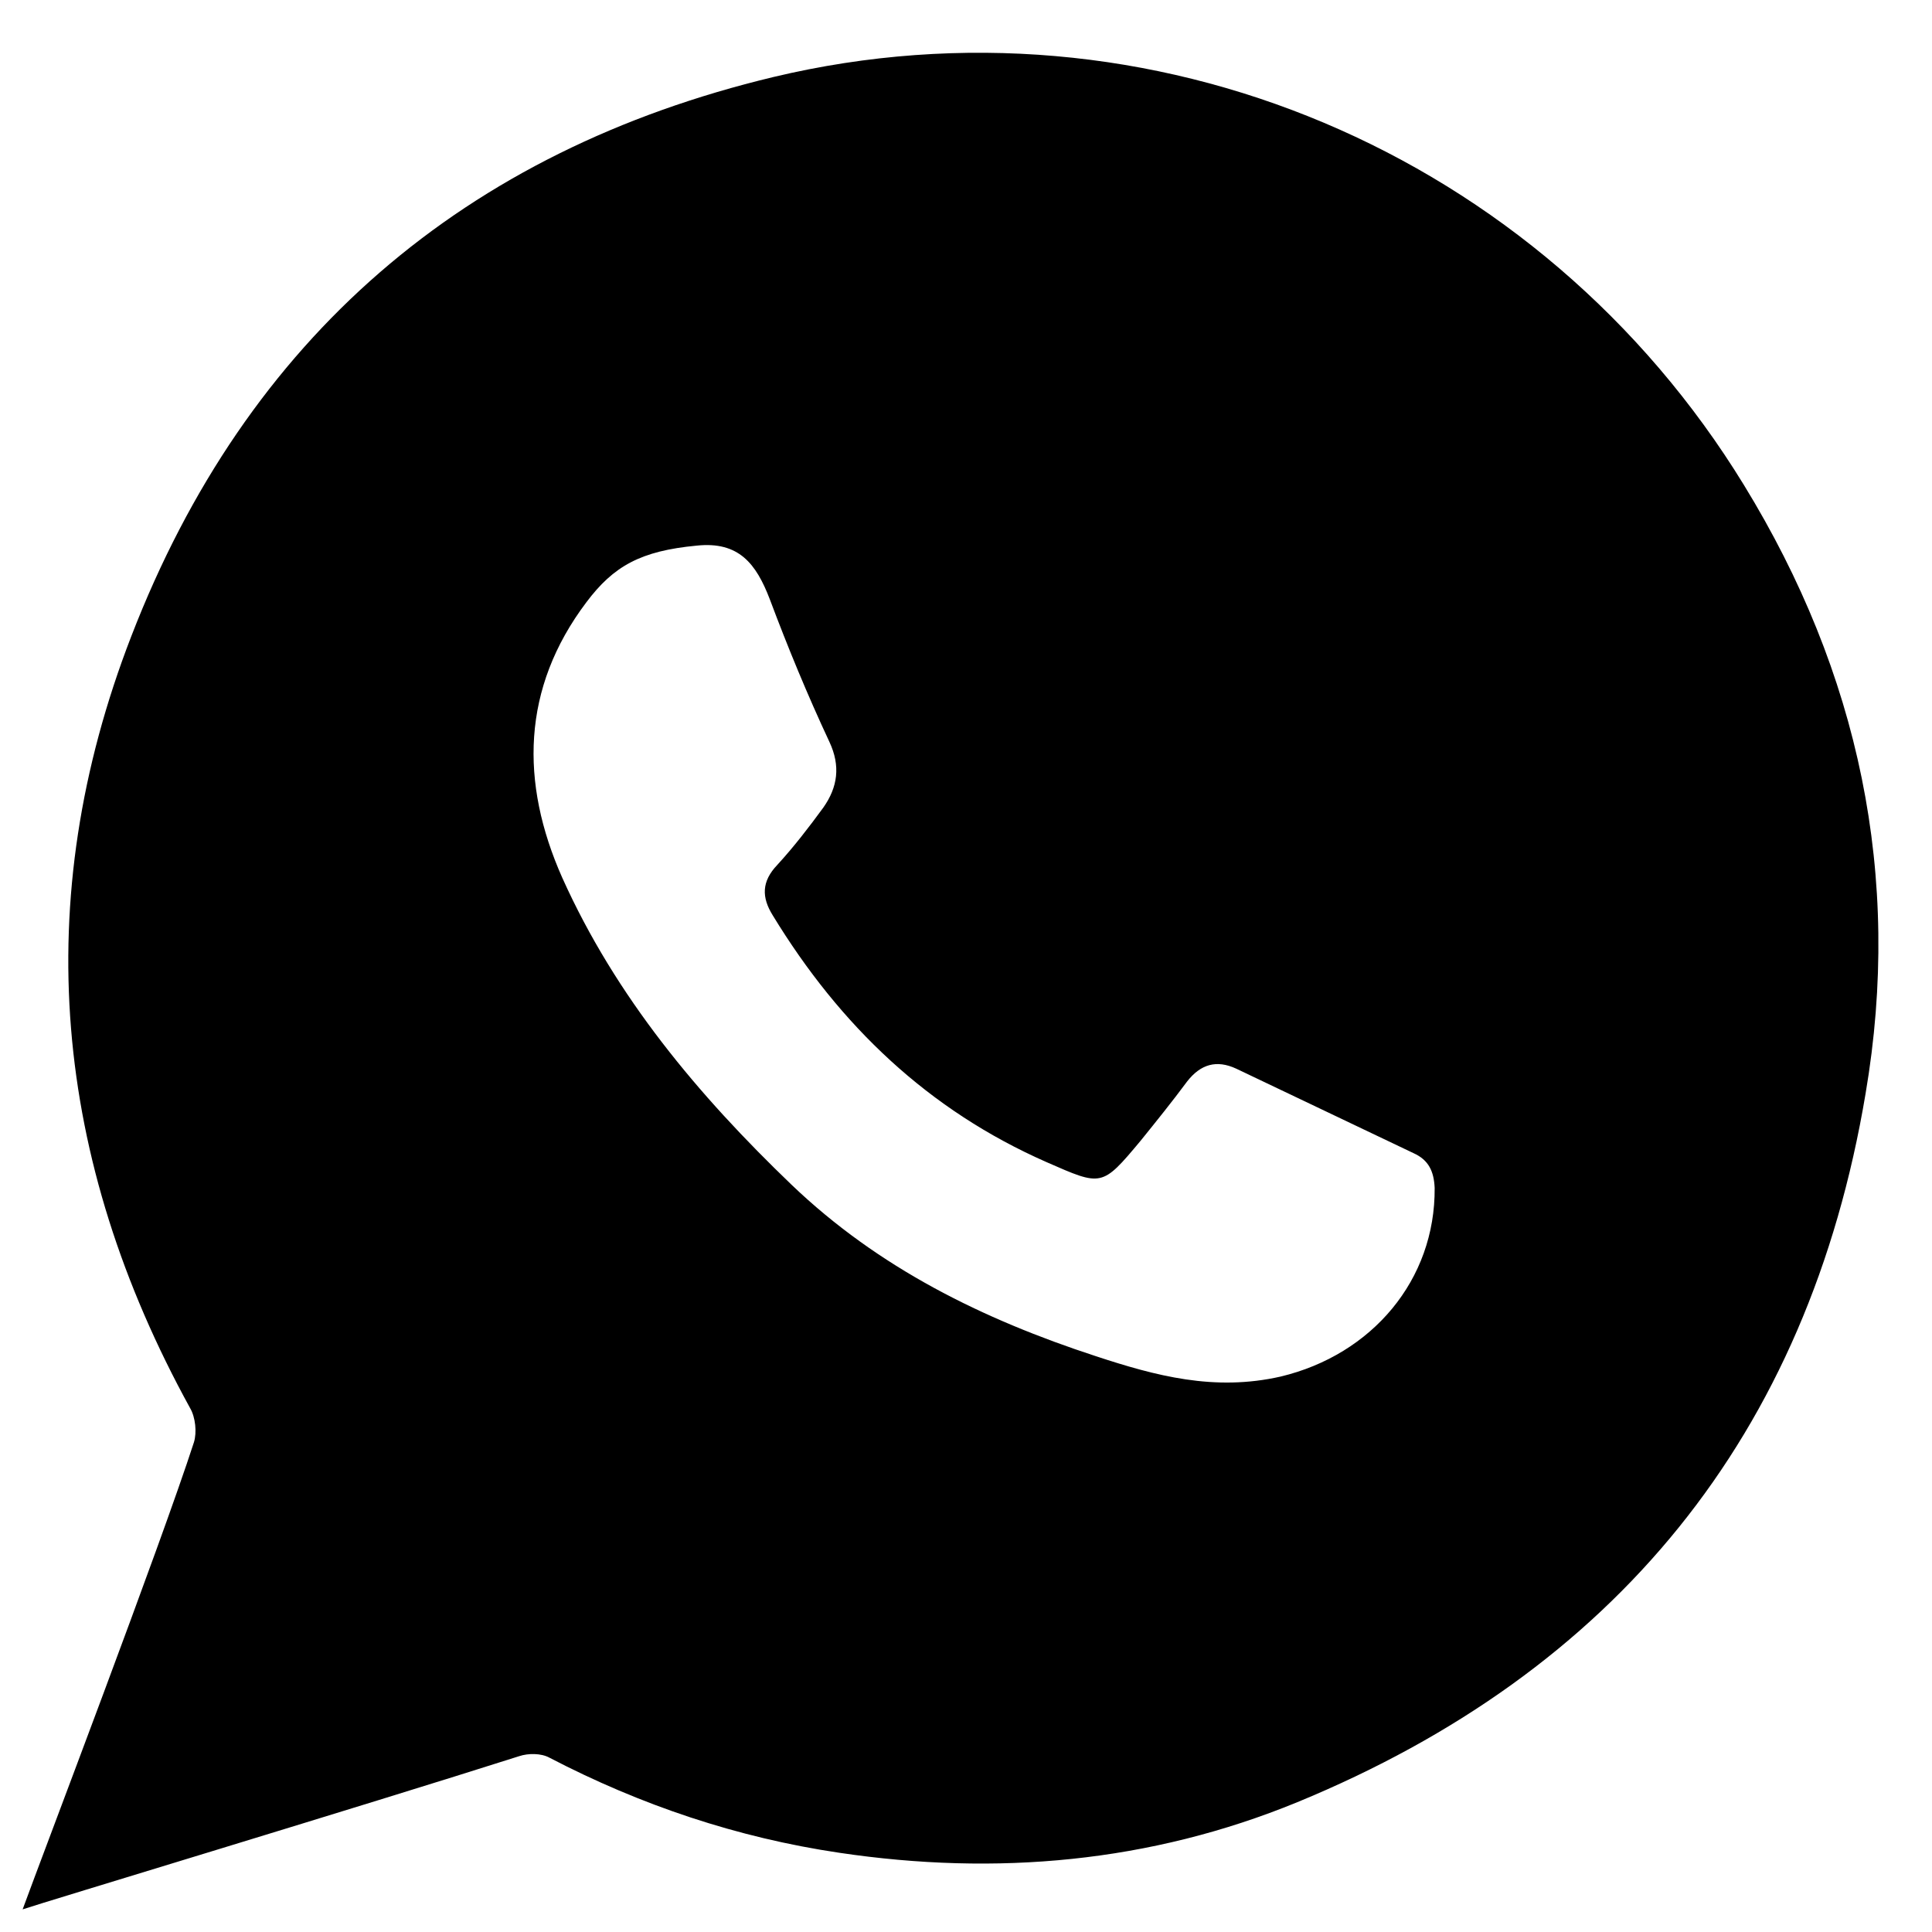
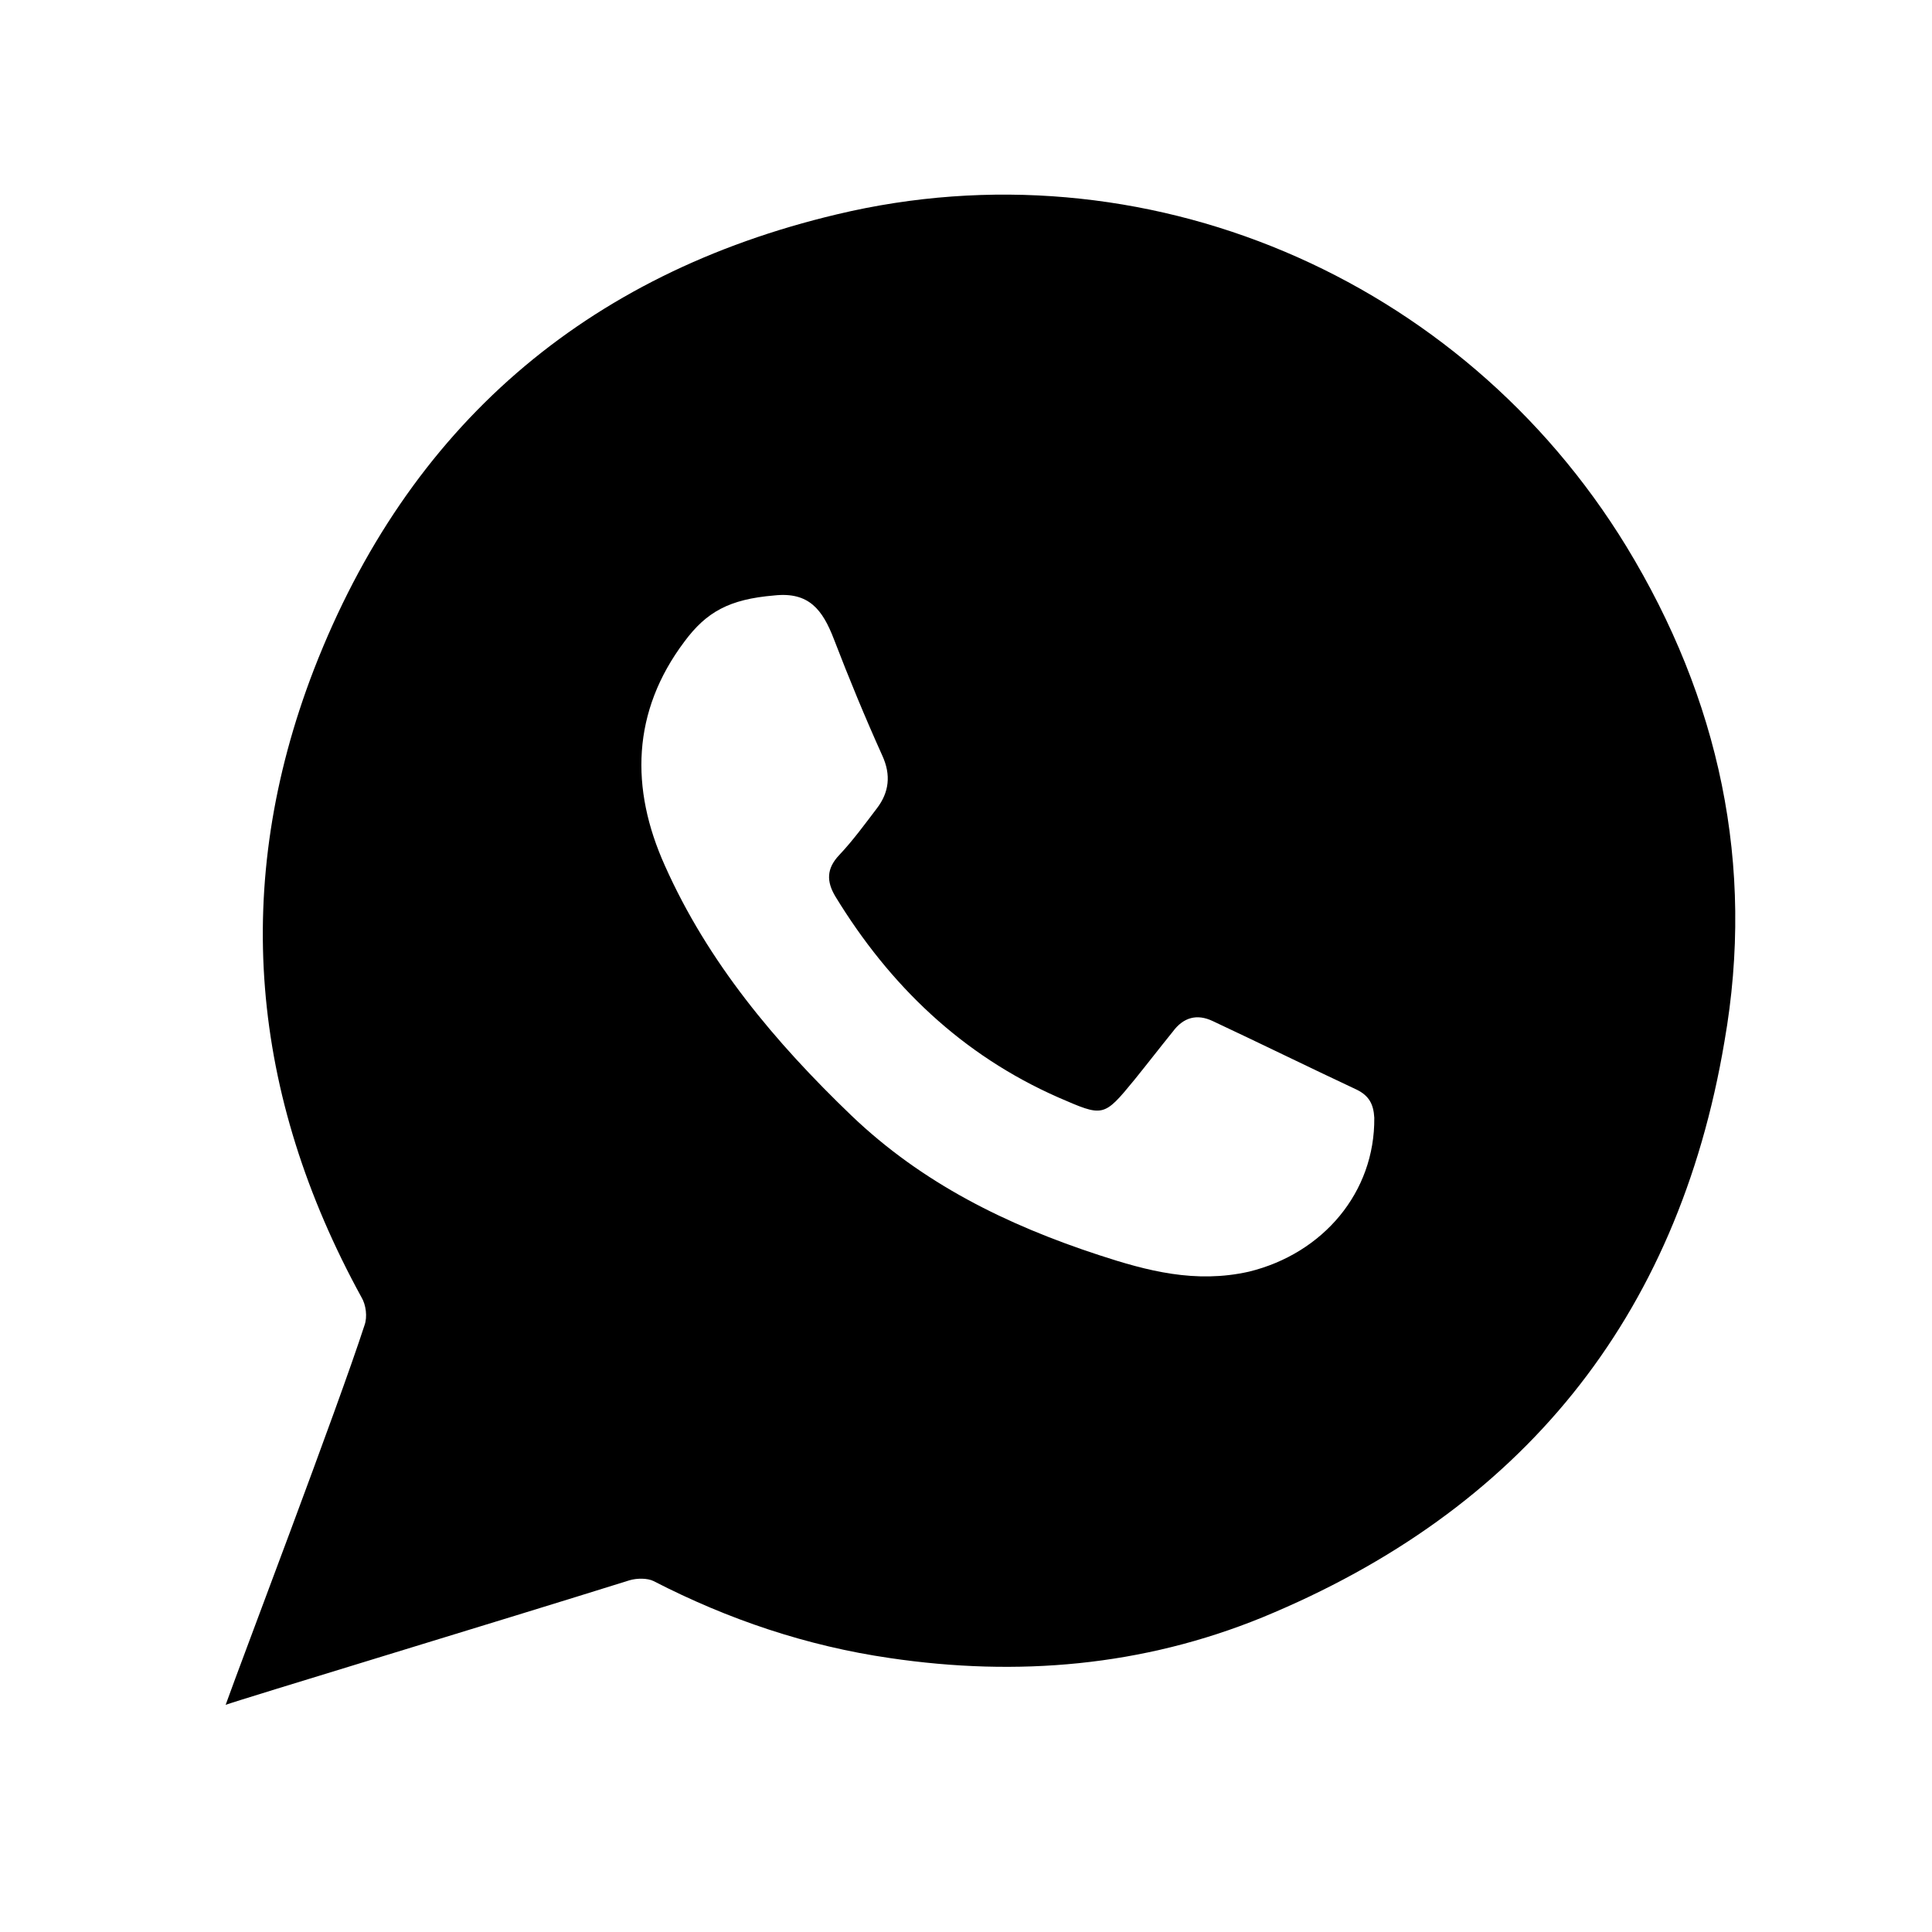
<svg xmlns="http://www.w3.org/2000/svg" viewBox="0 0 256 256">
-   <path fill="currentColor" d="M231.1 64.3c-27-44.1-78.7-66-128.6-54.1 -40.9 9.8-69.8 34.5-85.1 74.1 -13.6 35.1-10.3 69.4 7.8 102.3 0.7 1.2 0.9 3.2 0.5 4.5 -4.4 13.6-20 54.5-22.7 61.9 2.3-0.8 45.4-13.8 65.8-20.3 1.2-0.4 2.9-0.4 4 0.2 12.1 6.3 24.9 10.6 38.4 12.6 20.8 3.1 41.2 1.3 60.7-6.7 42-17.3 67.7-48.5 75.3-93.9C252.1 116.1 246.3 89.1 231.1 64.3zM145.2 179.7c-15-4.9-28.8-11.7-40.3-22.7 -12.4-11.9-23.3-24.9-30.4-40.7 -5.6-12.6-5.4-25.1 3.2-36.5 3.6-4.8 7.2-6.8 14.6-7.5 5.6-0.6 7.9 2.4 9.7 7.1 2.4 6.4 5 12.7 7.9 18.9 1.5 3.2 1.1 6-0.8 8.7 -1.9 2.6-3.9 5.2-6.1 7.6 -2.1 2.2-2.1 4.3-0.6 6.7 8.9 14.6 20.6 25.8 36.3 32.7 7.3 3.2 7.3 3.3 12.4-2.8 2.1-2.6 4.2-5.2 6.2-7.9 1.8-2.3 3.9-2.9 6.5-1.7 7.8 3.7 15.7 7.5 23.5 11.2 2 0.9 2.7 2.4 2.8 4.6 0.1 12.2-8.3 22.1-20.4 25C160.9 184.4 153.1 182.3 145.2 179.7z" />
+   <path fill="currentColor" d="M215.5 72.4c-21.9-35.8-64-53.7-104.6-44 -33.3 7.9-56.8 28.1-69.3 60.3 -11 28.5-8.4 56.4 6.3 83.2 0.6 1 0.8 2.6 0.4 3.7 -3.6 11.1-16.3 44.4-18.4 50.3 1.9-0.7 36.9-11.3 53.5-16.5 1-0.3 2.4-0.3 3.2 0.1 9.9 5.1 20.3 8.6 31.3 10.2 16.9 2.5 33.5 1.1 49.4-5.4 34.2-14.1 55-39.5 61.2-76.3C232.6 114.6 227.8 92.6 215.5 72.4zM145.6 166.3c-12.2-4-23.4-9.5-32.8-18.5 -10.1-9.7-19-20.3-24.7-33.1 -4.6-10.2-4.4-20.4 2.6-29.7 2.9-3.9 5.9-5.6 11.9-6.1 4.6-0.5 6.4 1.9 7.9 5.8 2 5.2 4.1 10.3 6.4 15.4 1.2 2.6 0.9 4.9-0.7 7 -1.6 2.1-3.2 4.3-5 6.2 -1.7 1.8-1.7 3.5-0.5 5.5 7.2 11.8 16.8 21 29.5 26.6 6 2.6 6 2.7 10.1-2.3 1.7-2.1 3.4-4.3 5.1-6.4 1.4-1.9 3.2-2.4 5.3-1.4 6.4 3 12.7 6.1 19.1 9.1 1.6 0.8 2.2 1.9 2.3 3.7 0.1 9.9-6.8 18-16.6 20.4C158.4 170.1 152 168.4 145.6 166.3z" />
</svg>
